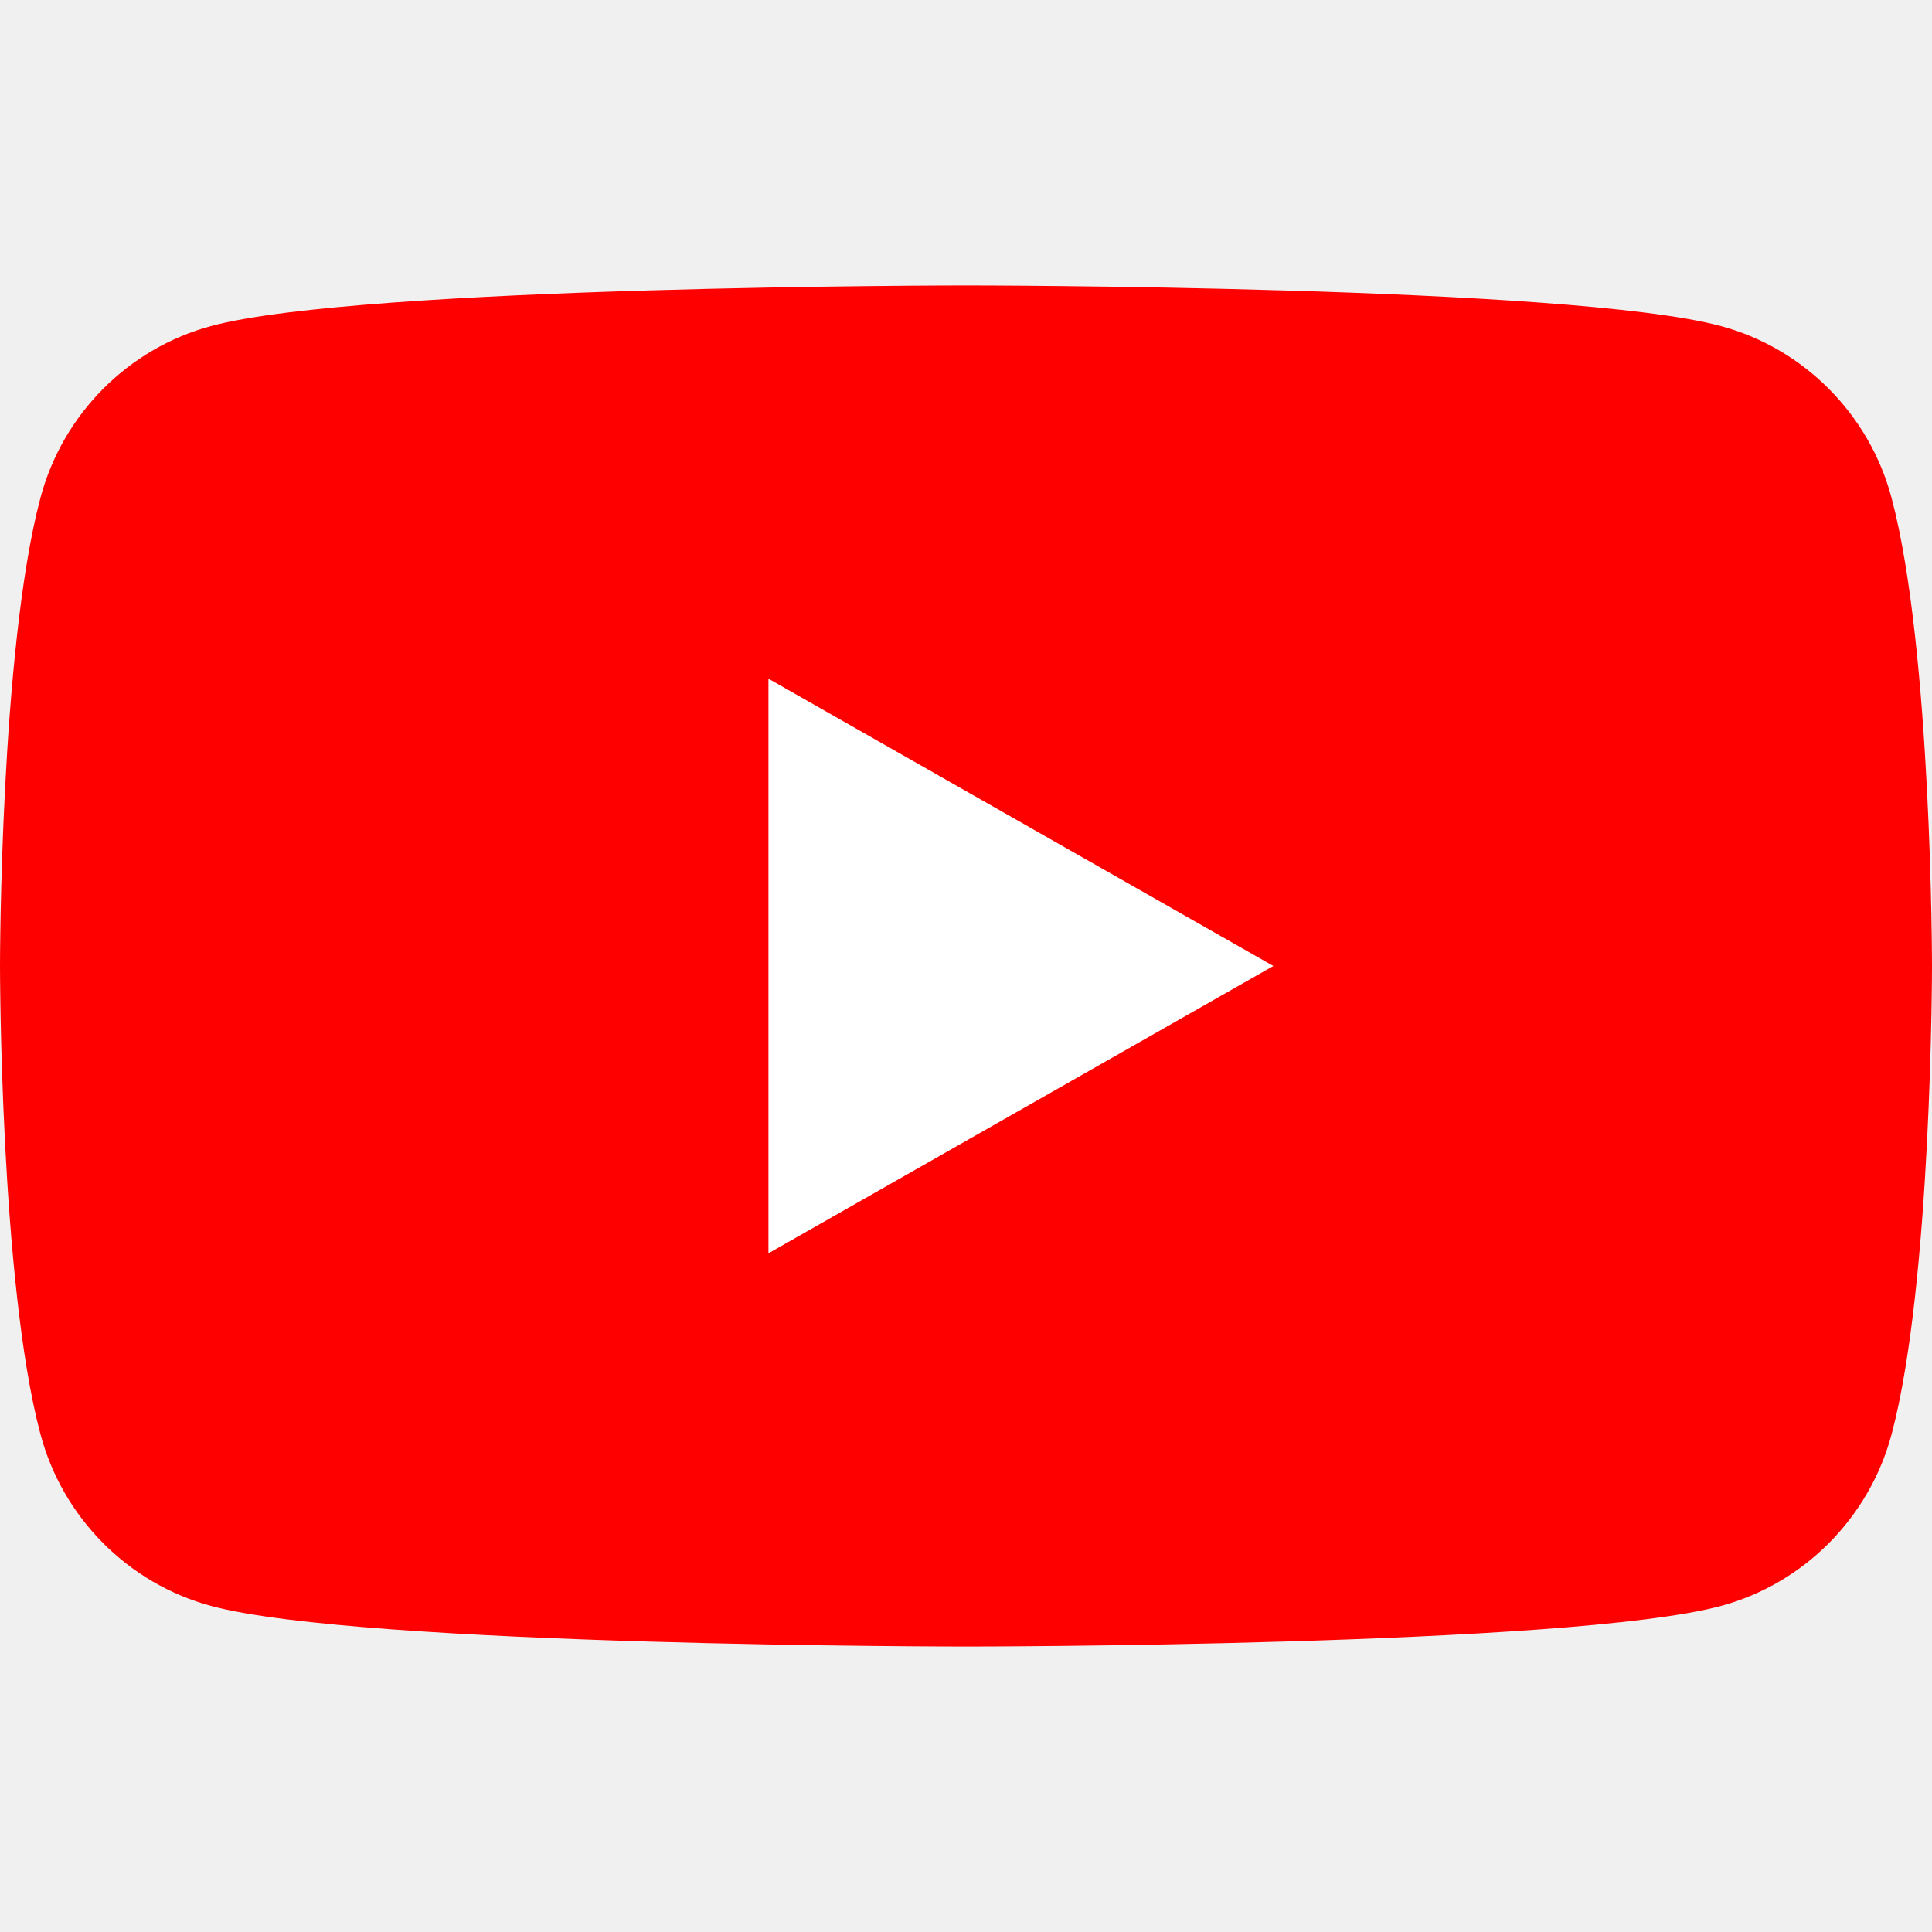
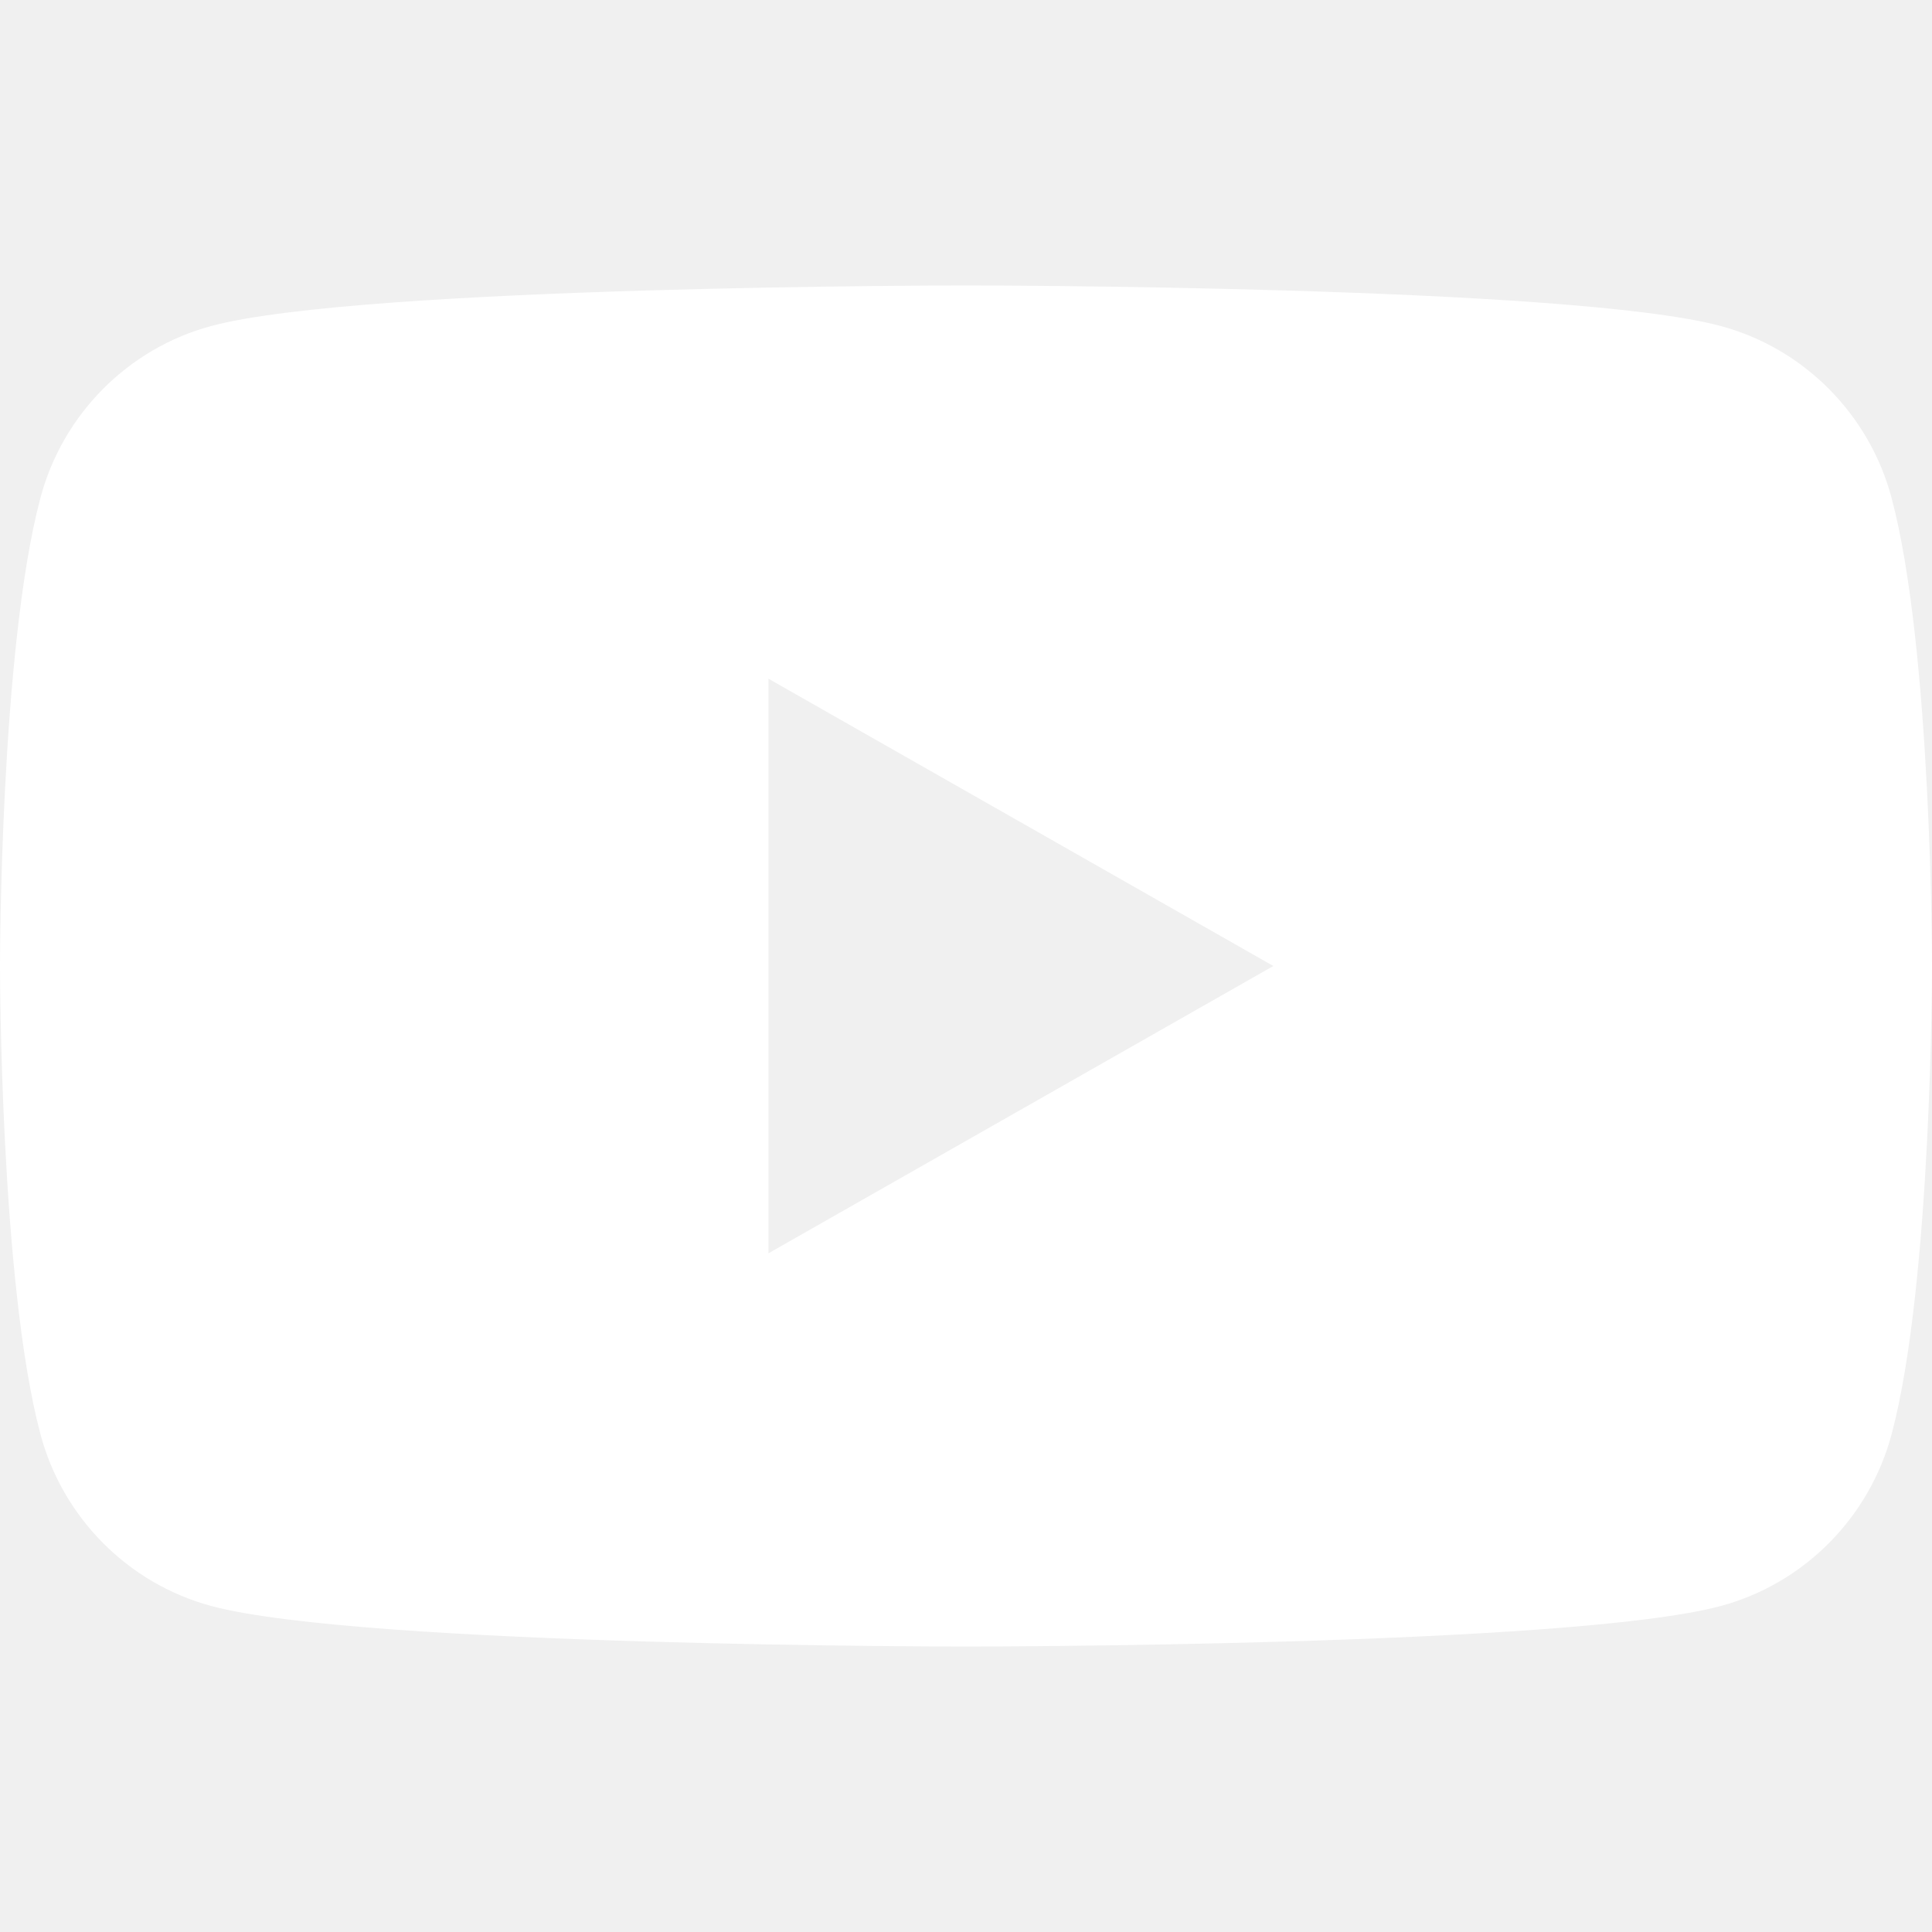
<svg xmlns="http://www.w3.org/2000/svg" version="1.1" id="Capa_1" x="0px" y="0px" viewBox="0 0 24 24" style="enable-background:new 0 0 24 24;" xml:space="preserve" width="512" height="512">
  <g id="XMLID_184_">
-     <rect x="6" y="6" width="50%" height="50%" fill="#fff" />
-     <path d="M23.498,6.186c-0.276-1.039-1.089-1.858-2.122-2.136C19.505,3.546,12,3.546,12,3.546s-7.505,0-9.377,0.504   C1.591,4.328,0.778,5.146,0.502,6.186C0,8.07,0,12,0,12s0,3.93,0.502,5.814c0.276,1.039,1.089,1.858,2.122,2.136   C4.495,20.454,12,20.454,12,20.454s7.505,0,9.377-0.504c1.032-0.278,1.845-1.096,2.122-2.136C24,15.93,24,12,24,12   S24,8.07,23.498,6.186z M9.546,15.569V8.431L15.818,12L9.546,15.569z" fill="#FF0000" />
+     <path d="M23.498,6.186c-0.276-1.039-1.089-1.858-2.122-2.136C19.505,3.546,12,3.546,12,3.546s-7.505,0-9.377,0.504   C1.591,4.328,0.778,5.146,0.502,6.186C0,8.07,0,12,0,12s0,3.93,0.502,5.814c0.276,1.039,1.089,1.858,2.122,2.136   C4.495,20.454,12,20.454,12,20.454s7.505,0,9.377-0.504c1.032-0.278,1.845-1.096,2.122-2.136C24,15.93,24,12,24,12   S24,8.07,23.498,6.186z M9.546,15.569V8.431L15.818,12L9.546,15.569z" fill="#fff" />
  </g>
</svg>
